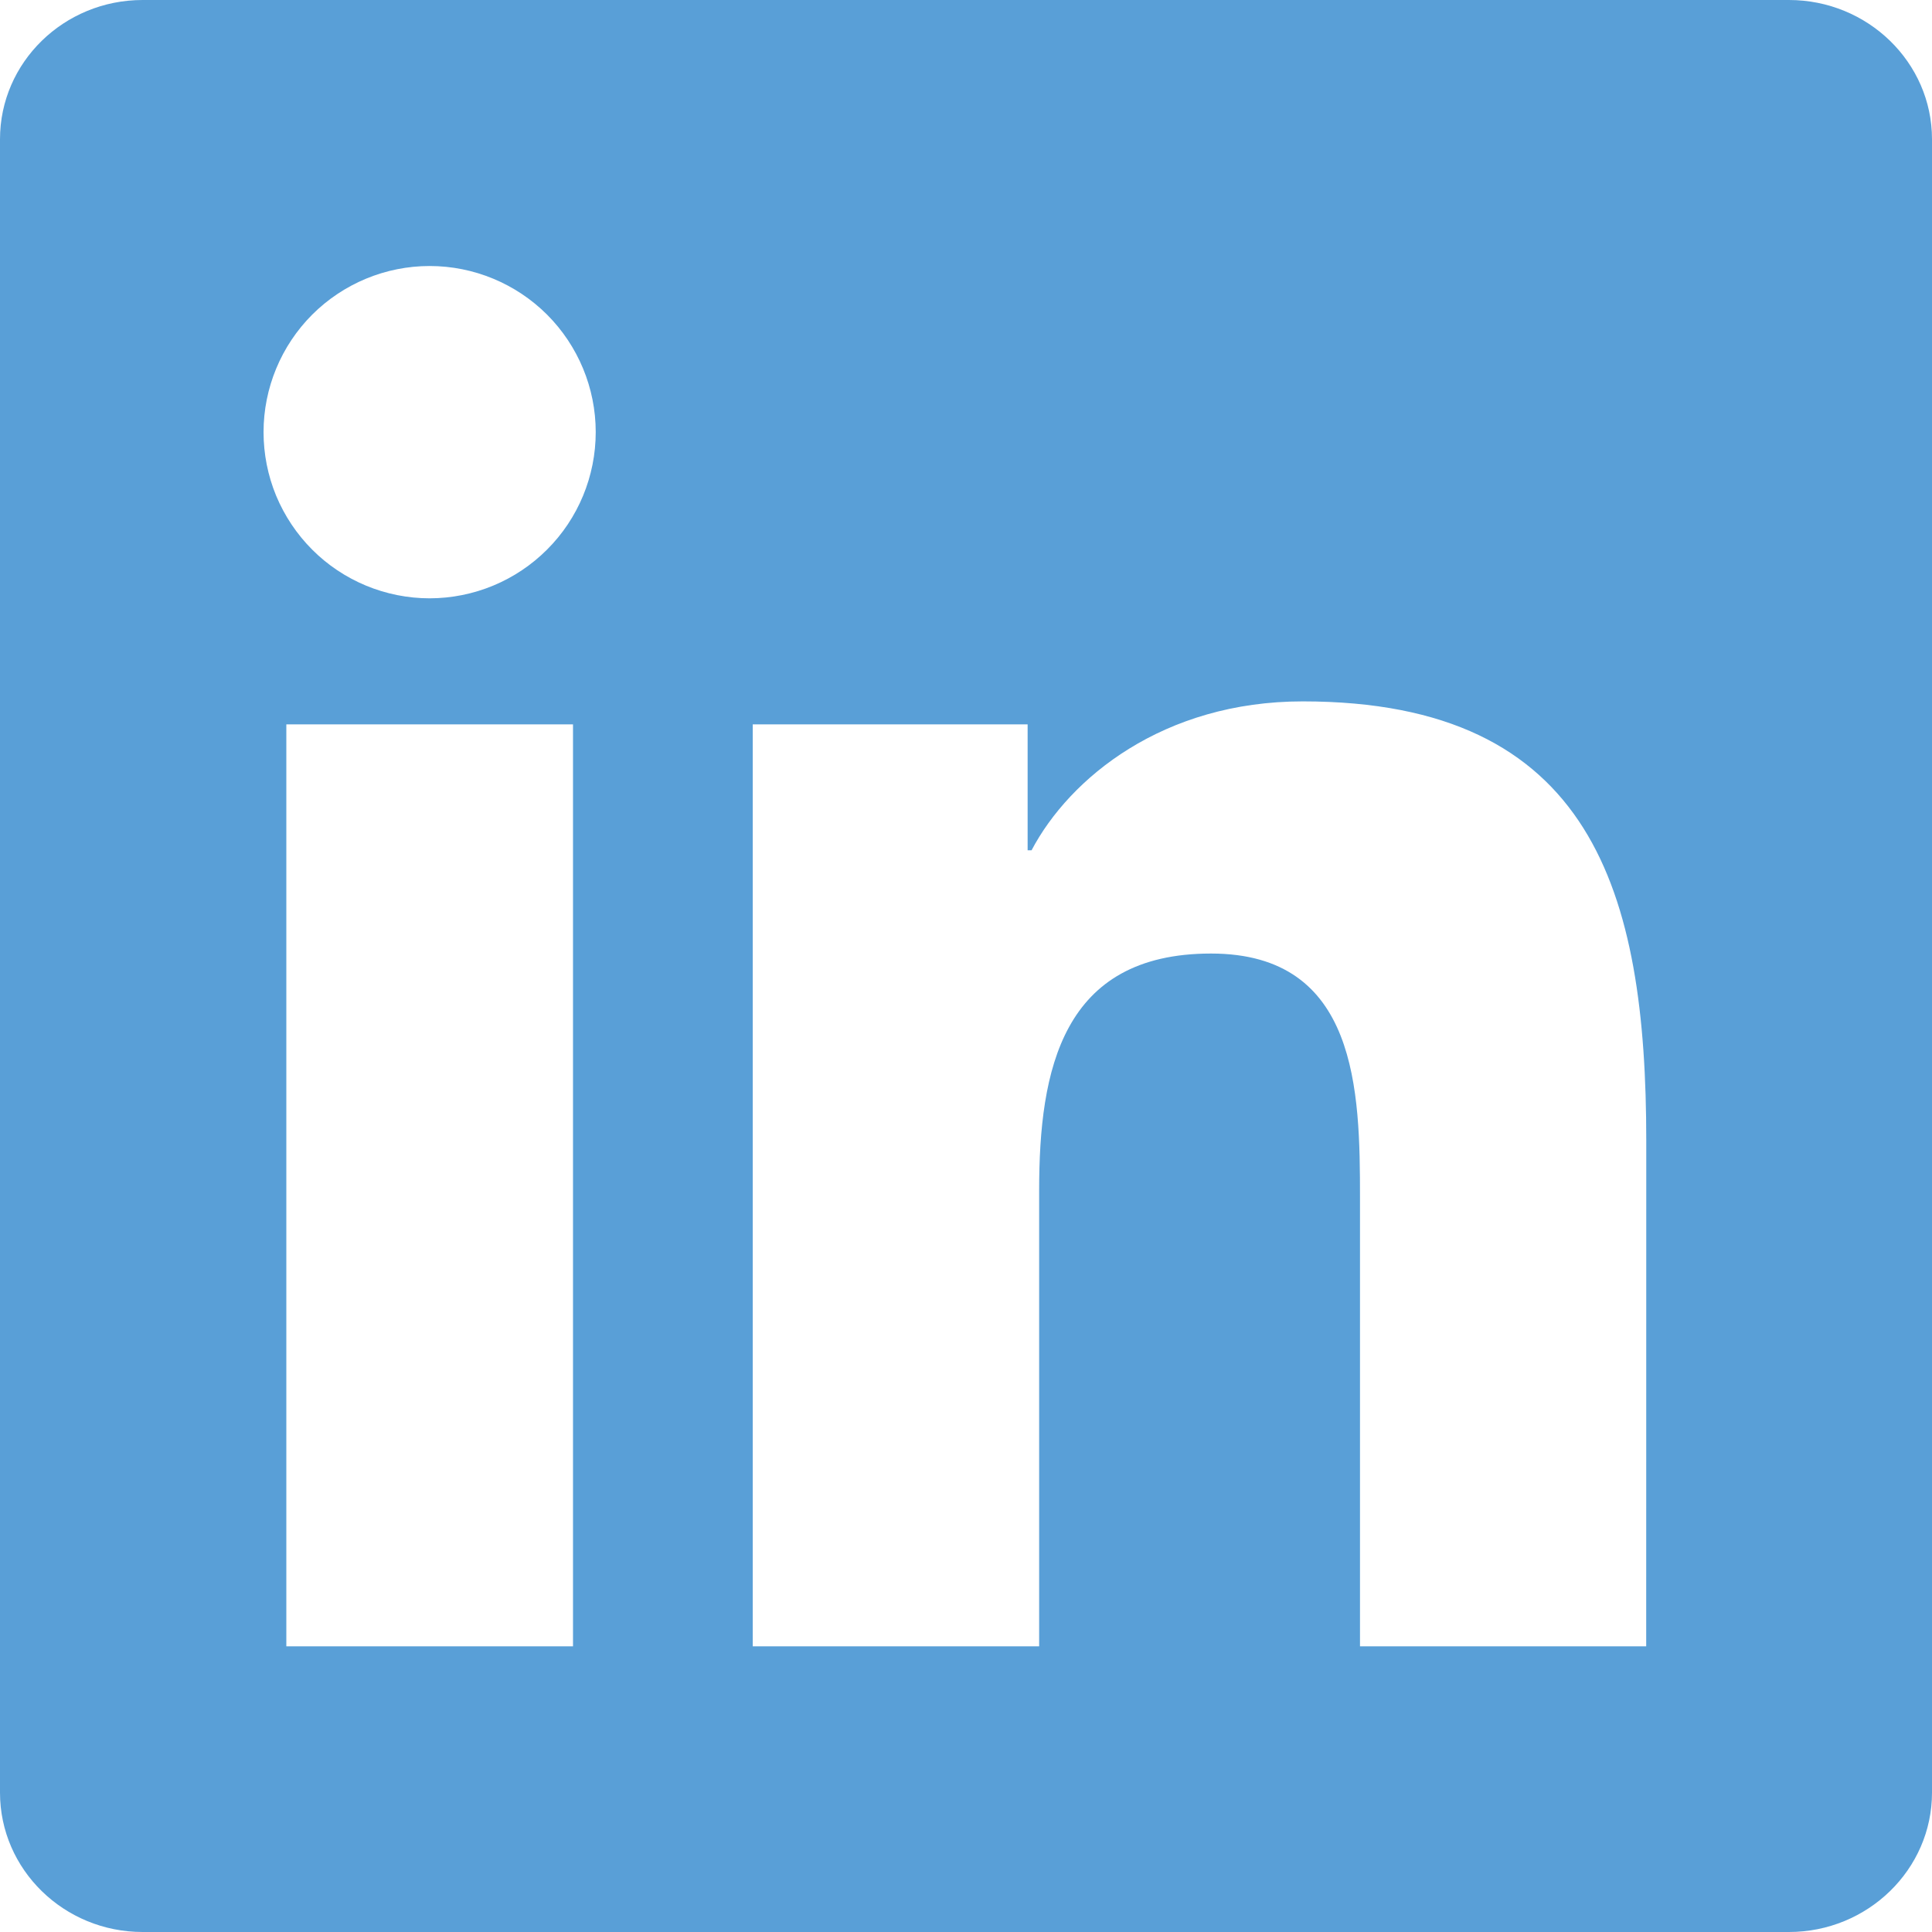
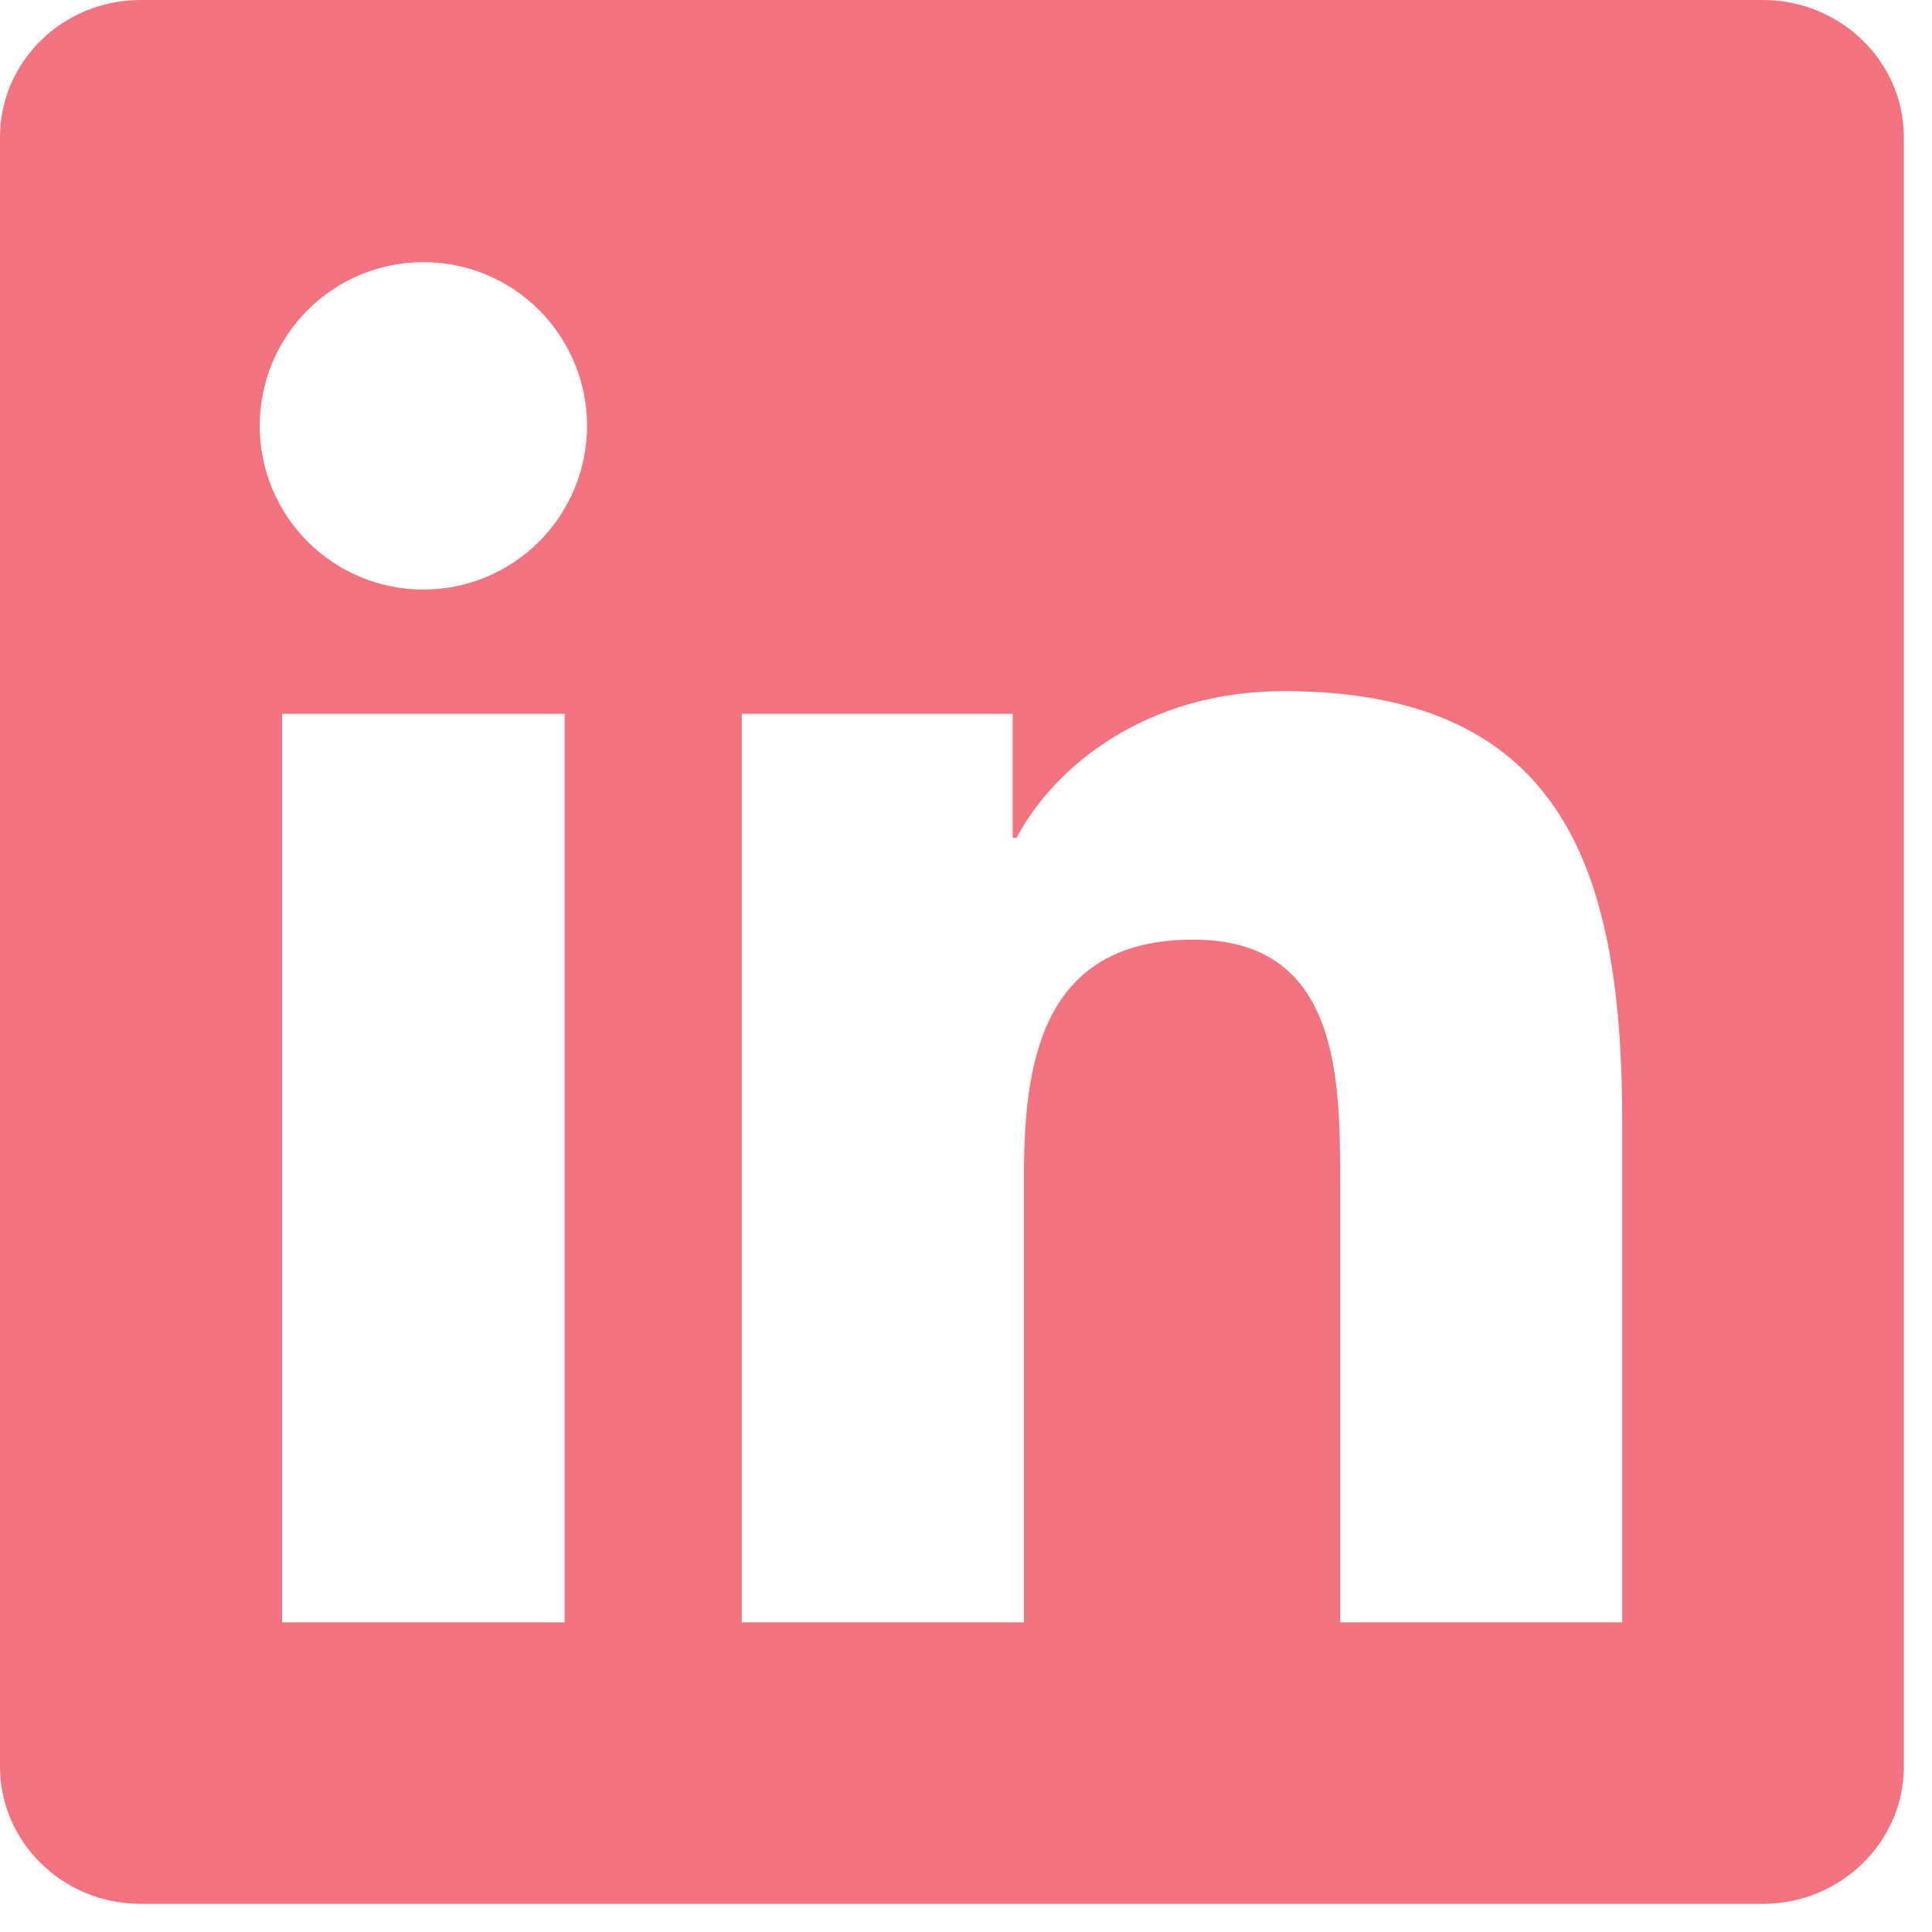
- <svg xmlns="http://www.w3.org/2000/svg" width="29" height="29" viewBox="0 0 29 29" fill="none">
-   <path d="M26.852 0H2.141C0.959 0 0 0.936 0 2.09V26.908C0 28.062 0.959 29 2.141 29H26.852C28.035 29 29 28.062 29 26.908V2.09C29 0.936 28.035 0 26.852 0ZM8.601 24.712H4.298V10.873H8.601V24.712ZM6.449 8.981C6.122 8.981 5.797 8.916 5.495 8.791C5.192 8.665 4.917 8.482 4.686 8.25C4.454 8.018 4.271 7.743 4.145 7.441C4.02 7.138 3.956 6.813 3.956 6.486C3.956 5.825 4.219 5.191 4.686 4.723C5.154 4.256 5.788 3.993 6.449 3.993C7.11 3.993 7.744 4.256 8.212 4.723C8.679 5.191 8.942 5.825 8.942 6.486C8.942 7.147 8.68 7.782 8.212 8.249C7.745 8.717 7.111 8.98 6.449 8.981ZM24.71 24.712H20.414V17.982C20.414 16.377 20.383 14.313 18.178 14.313C15.94 14.313 15.598 16.061 15.598 17.866V24.712H11.299V10.873H15.425V12.763H15.484C16.058 11.675 17.462 10.528 19.555 10.528C23.907 10.528 24.711 13.393 24.711 17.121L24.71 24.712Z" fill="#599FD7" />
+ <svg xmlns="http://www.w3.org/2000/svg" width="37" height="37" viewBox="0 0 37 37" fill="none">
+   <path d="M33.76 0H2.692C1.206 0 0 1.177 0 2.627V33.83C0 35.282 1.206 36.461 2.692 36.461H33.76C35.247 36.461 36.461 35.282 36.461 33.83V2.627C36.461 1.177 35.247 0 33.76 0ZM10.814 31.07H5.403V13.67H10.814V31.07ZM8.108 11.291C7.697 11.291 7.289 11.21 6.908 11.052C6.528 10.895 6.182 10.664 5.891 10.372C5.6 10.081 5.369 9.735 5.212 9.355C5.054 8.974 4.974 8.566 4.974 8.155C4.974 7.323 5.304 6.526 5.892 5.938C6.48 5.35 7.277 5.02 8.108 5.02C8.94 5.02 9.737 5.35 10.325 5.938C10.912 6.526 11.243 7.323 11.243 8.155C11.243 8.986 10.912 9.783 10.325 10.372C9.737 10.96 8.94 11.291 8.108 11.291ZM31.068 31.07H25.666V22.609C25.666 20.59 25.626 17.995 22.855 17.995C20.04 17.995 19.611 20.193 19.611 22.462V31.07H14.206V13.67H19.394V16.046H19.468C20.19 14.679 21.954 13.236 24.585 13.236C30.058 13.236 31.068 16.839 31.068 21.526L31.068 31.07Z" fill="#F2727F" />
</svg>
